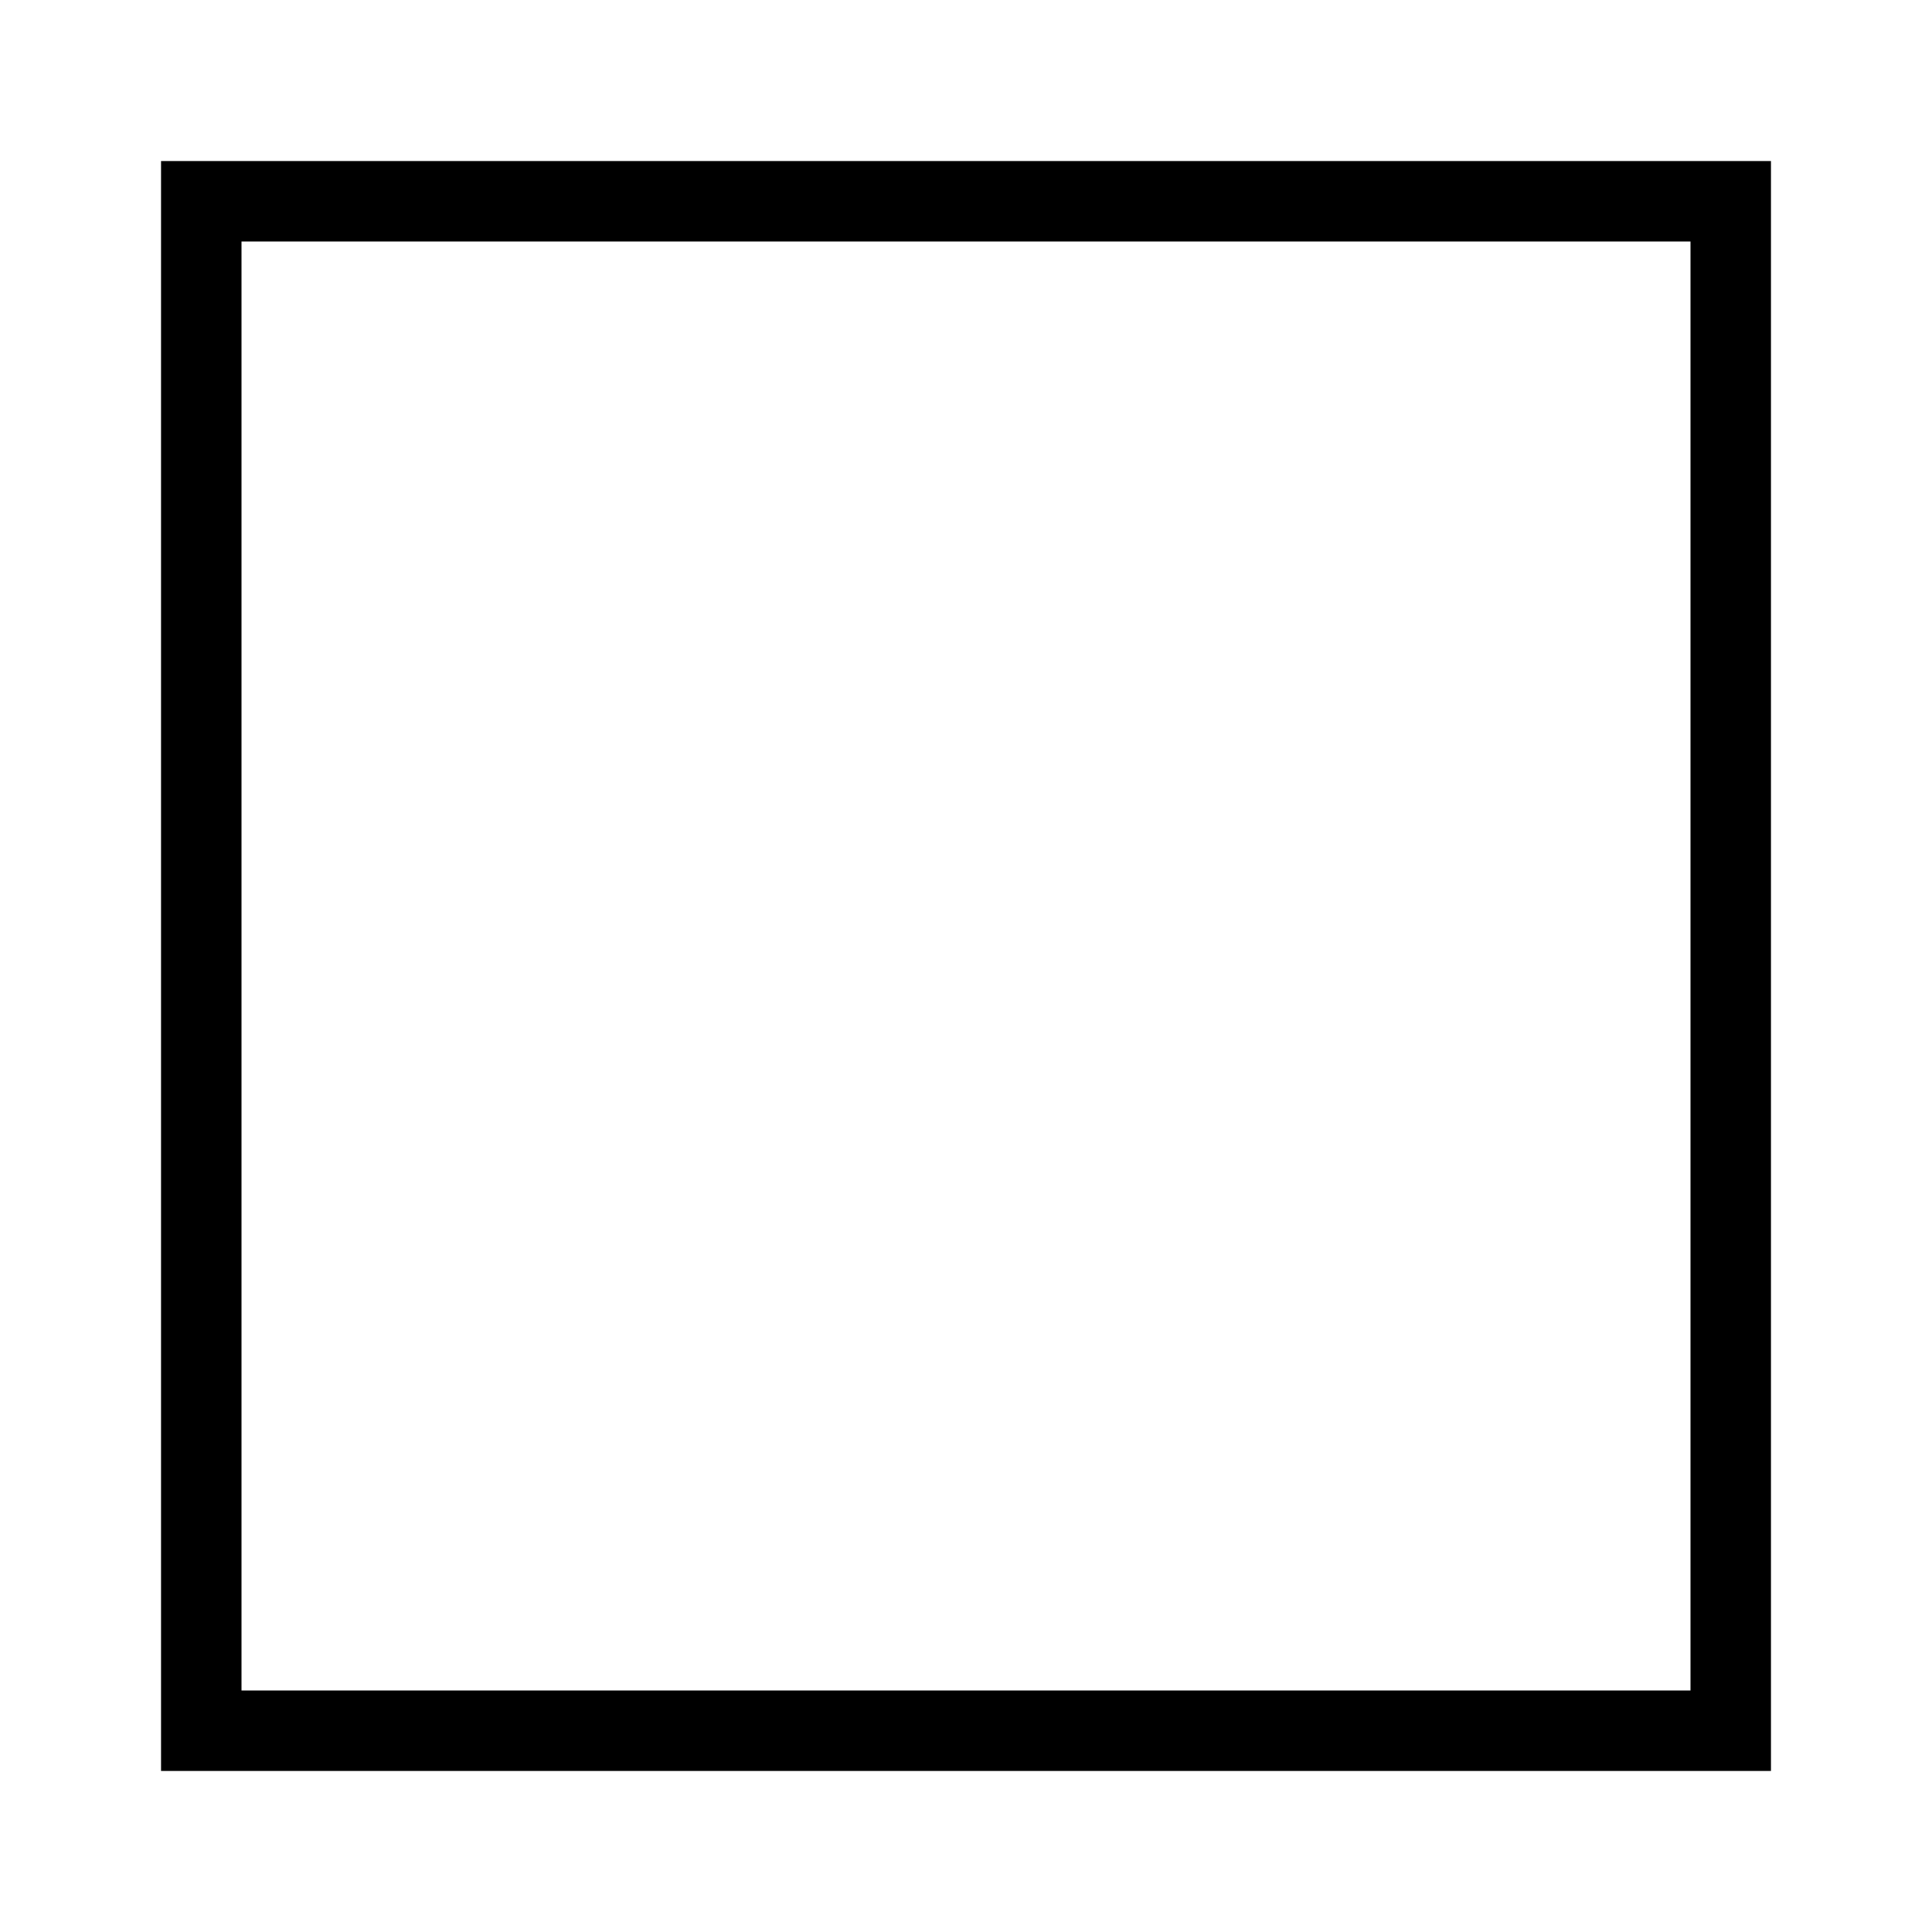
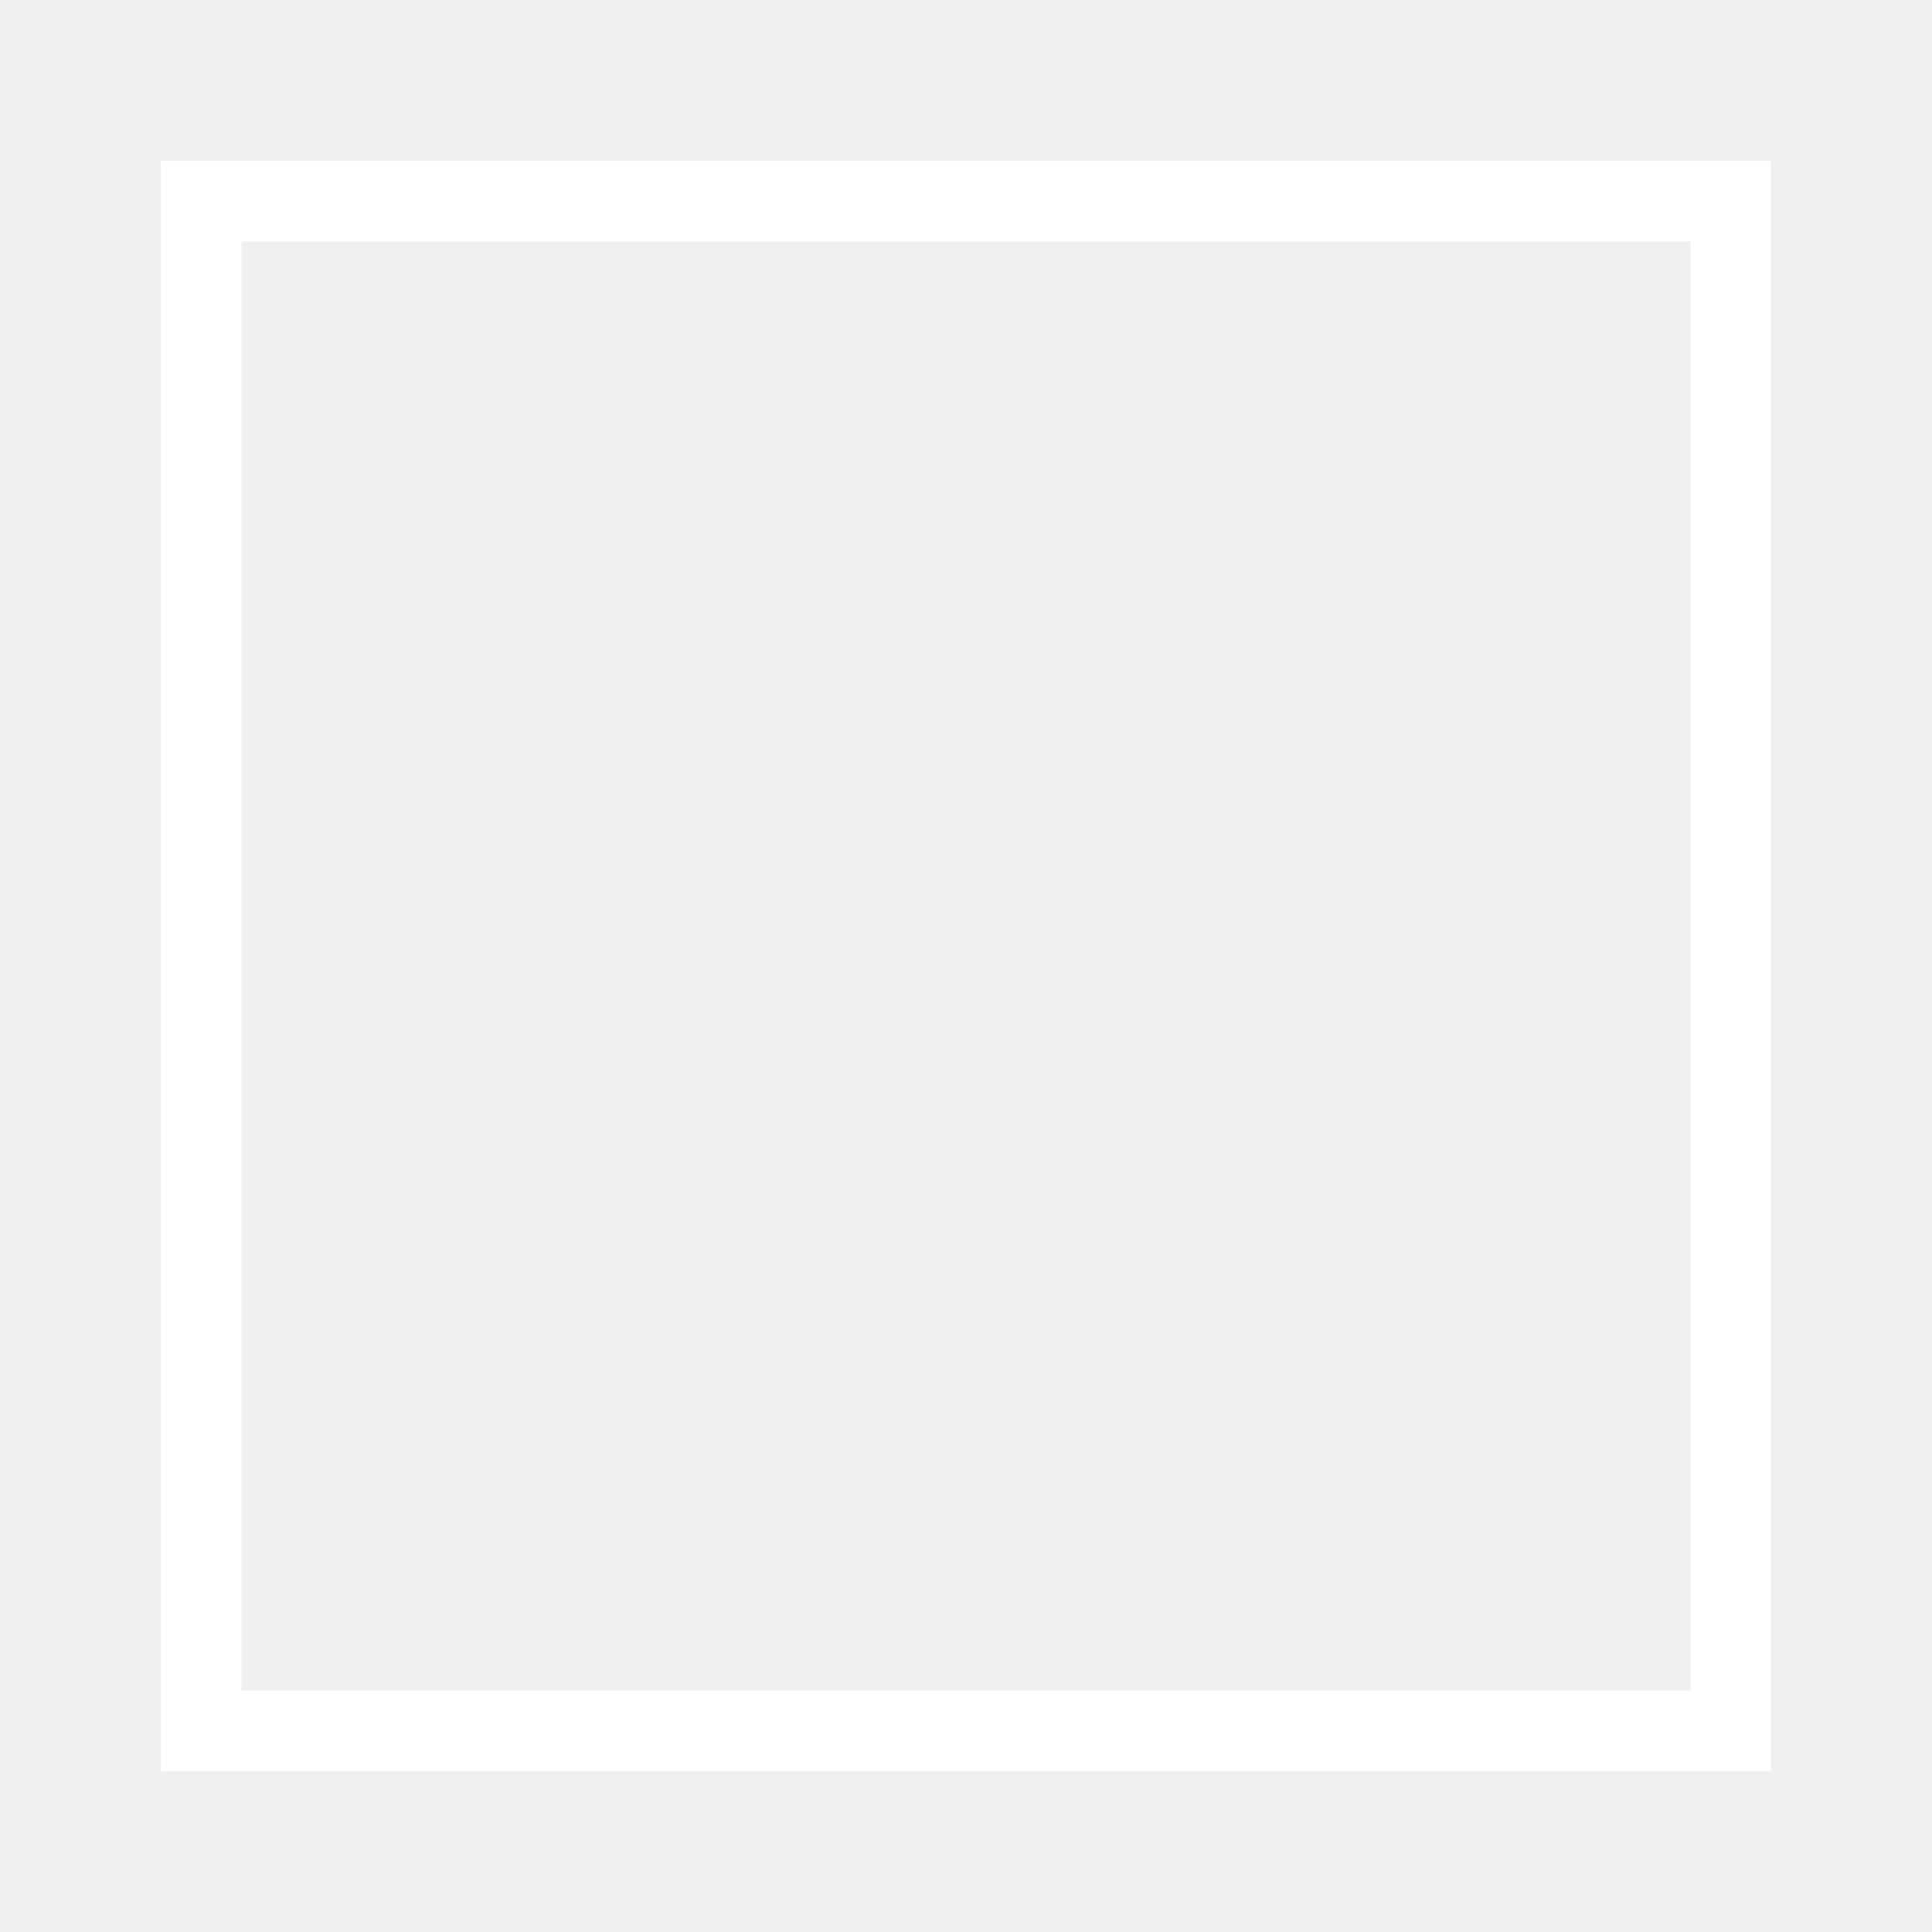
<svg xmlns="http://www.w3.org/2000/svg" width="24" height="24" viewBox="0 0 24 24" fill="none">
-   <rect width="24" height="24" fill="white" />
-   <path fill-rule="evenodd" clip-rule="evenodd" d="M21 3H3V21H21V3ZM2 2V22H22V2H2Z" fill="black" />
+   <rect width="24" height="24" />
+   <path fill-rule="evenodd" clip-rule="evenodd" d="M21 3H3V21H21V3ZM2 2V22H22V2H2Z" fill="white" />
</svg>
